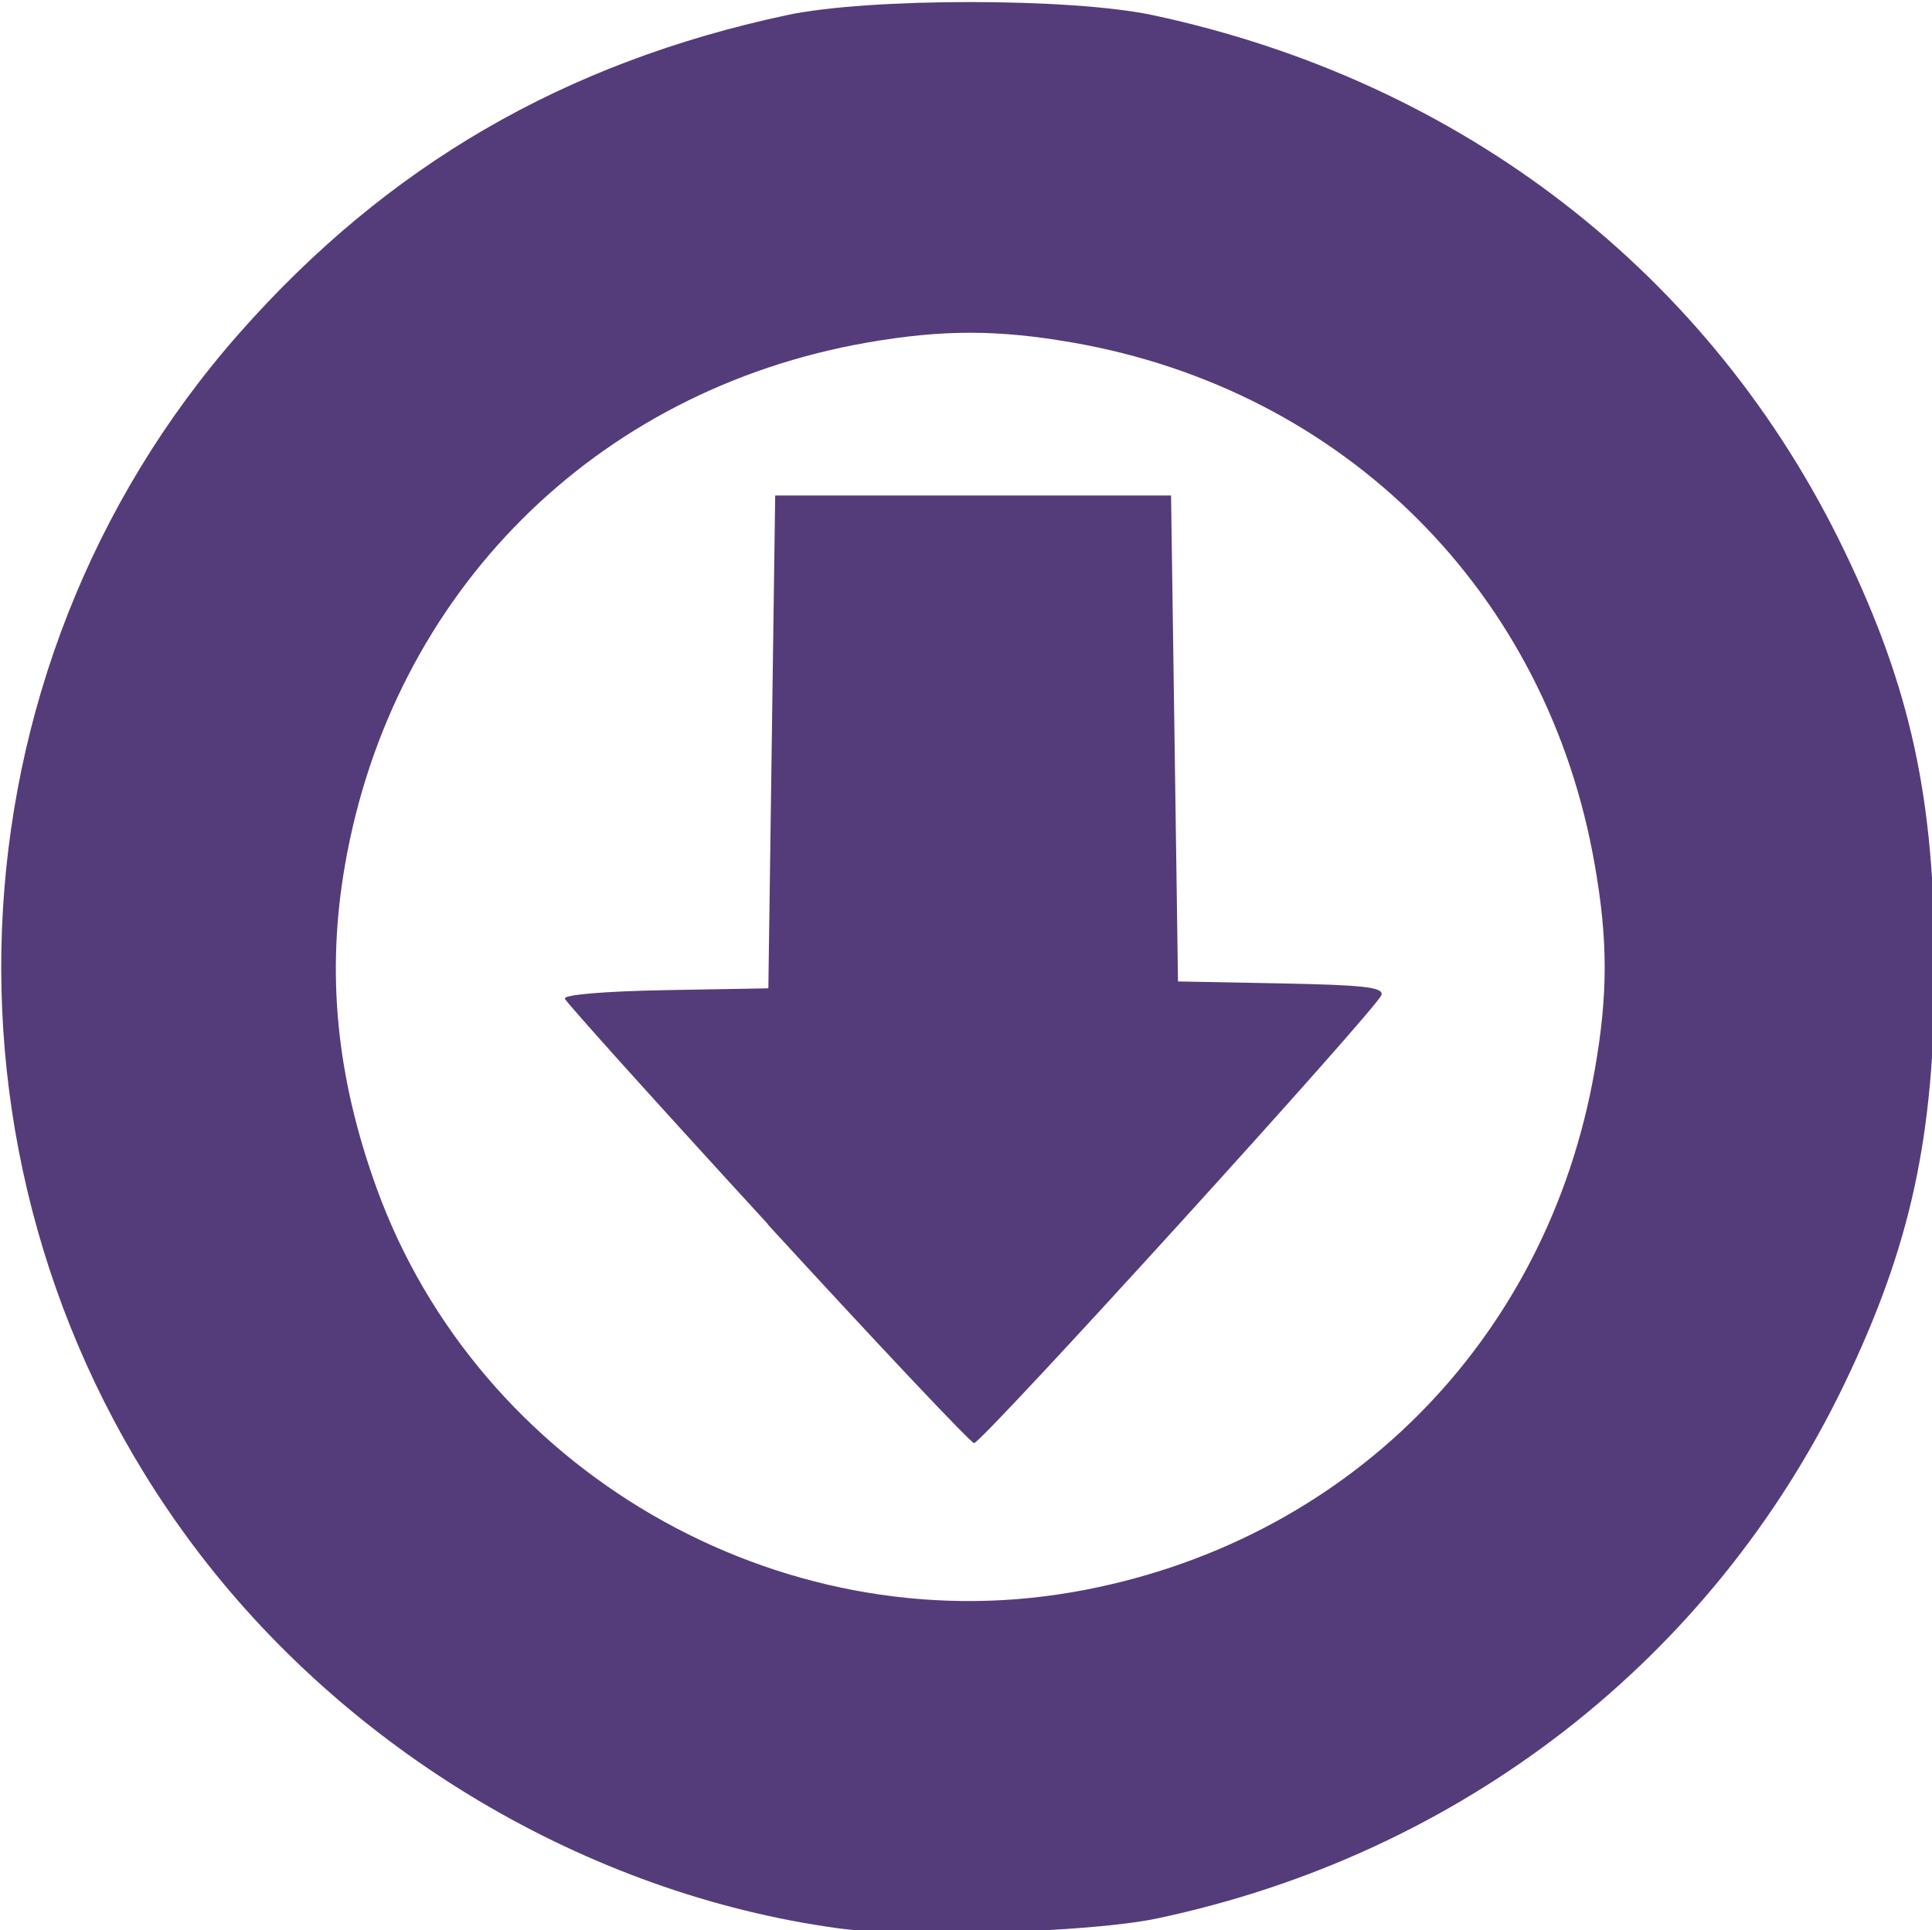
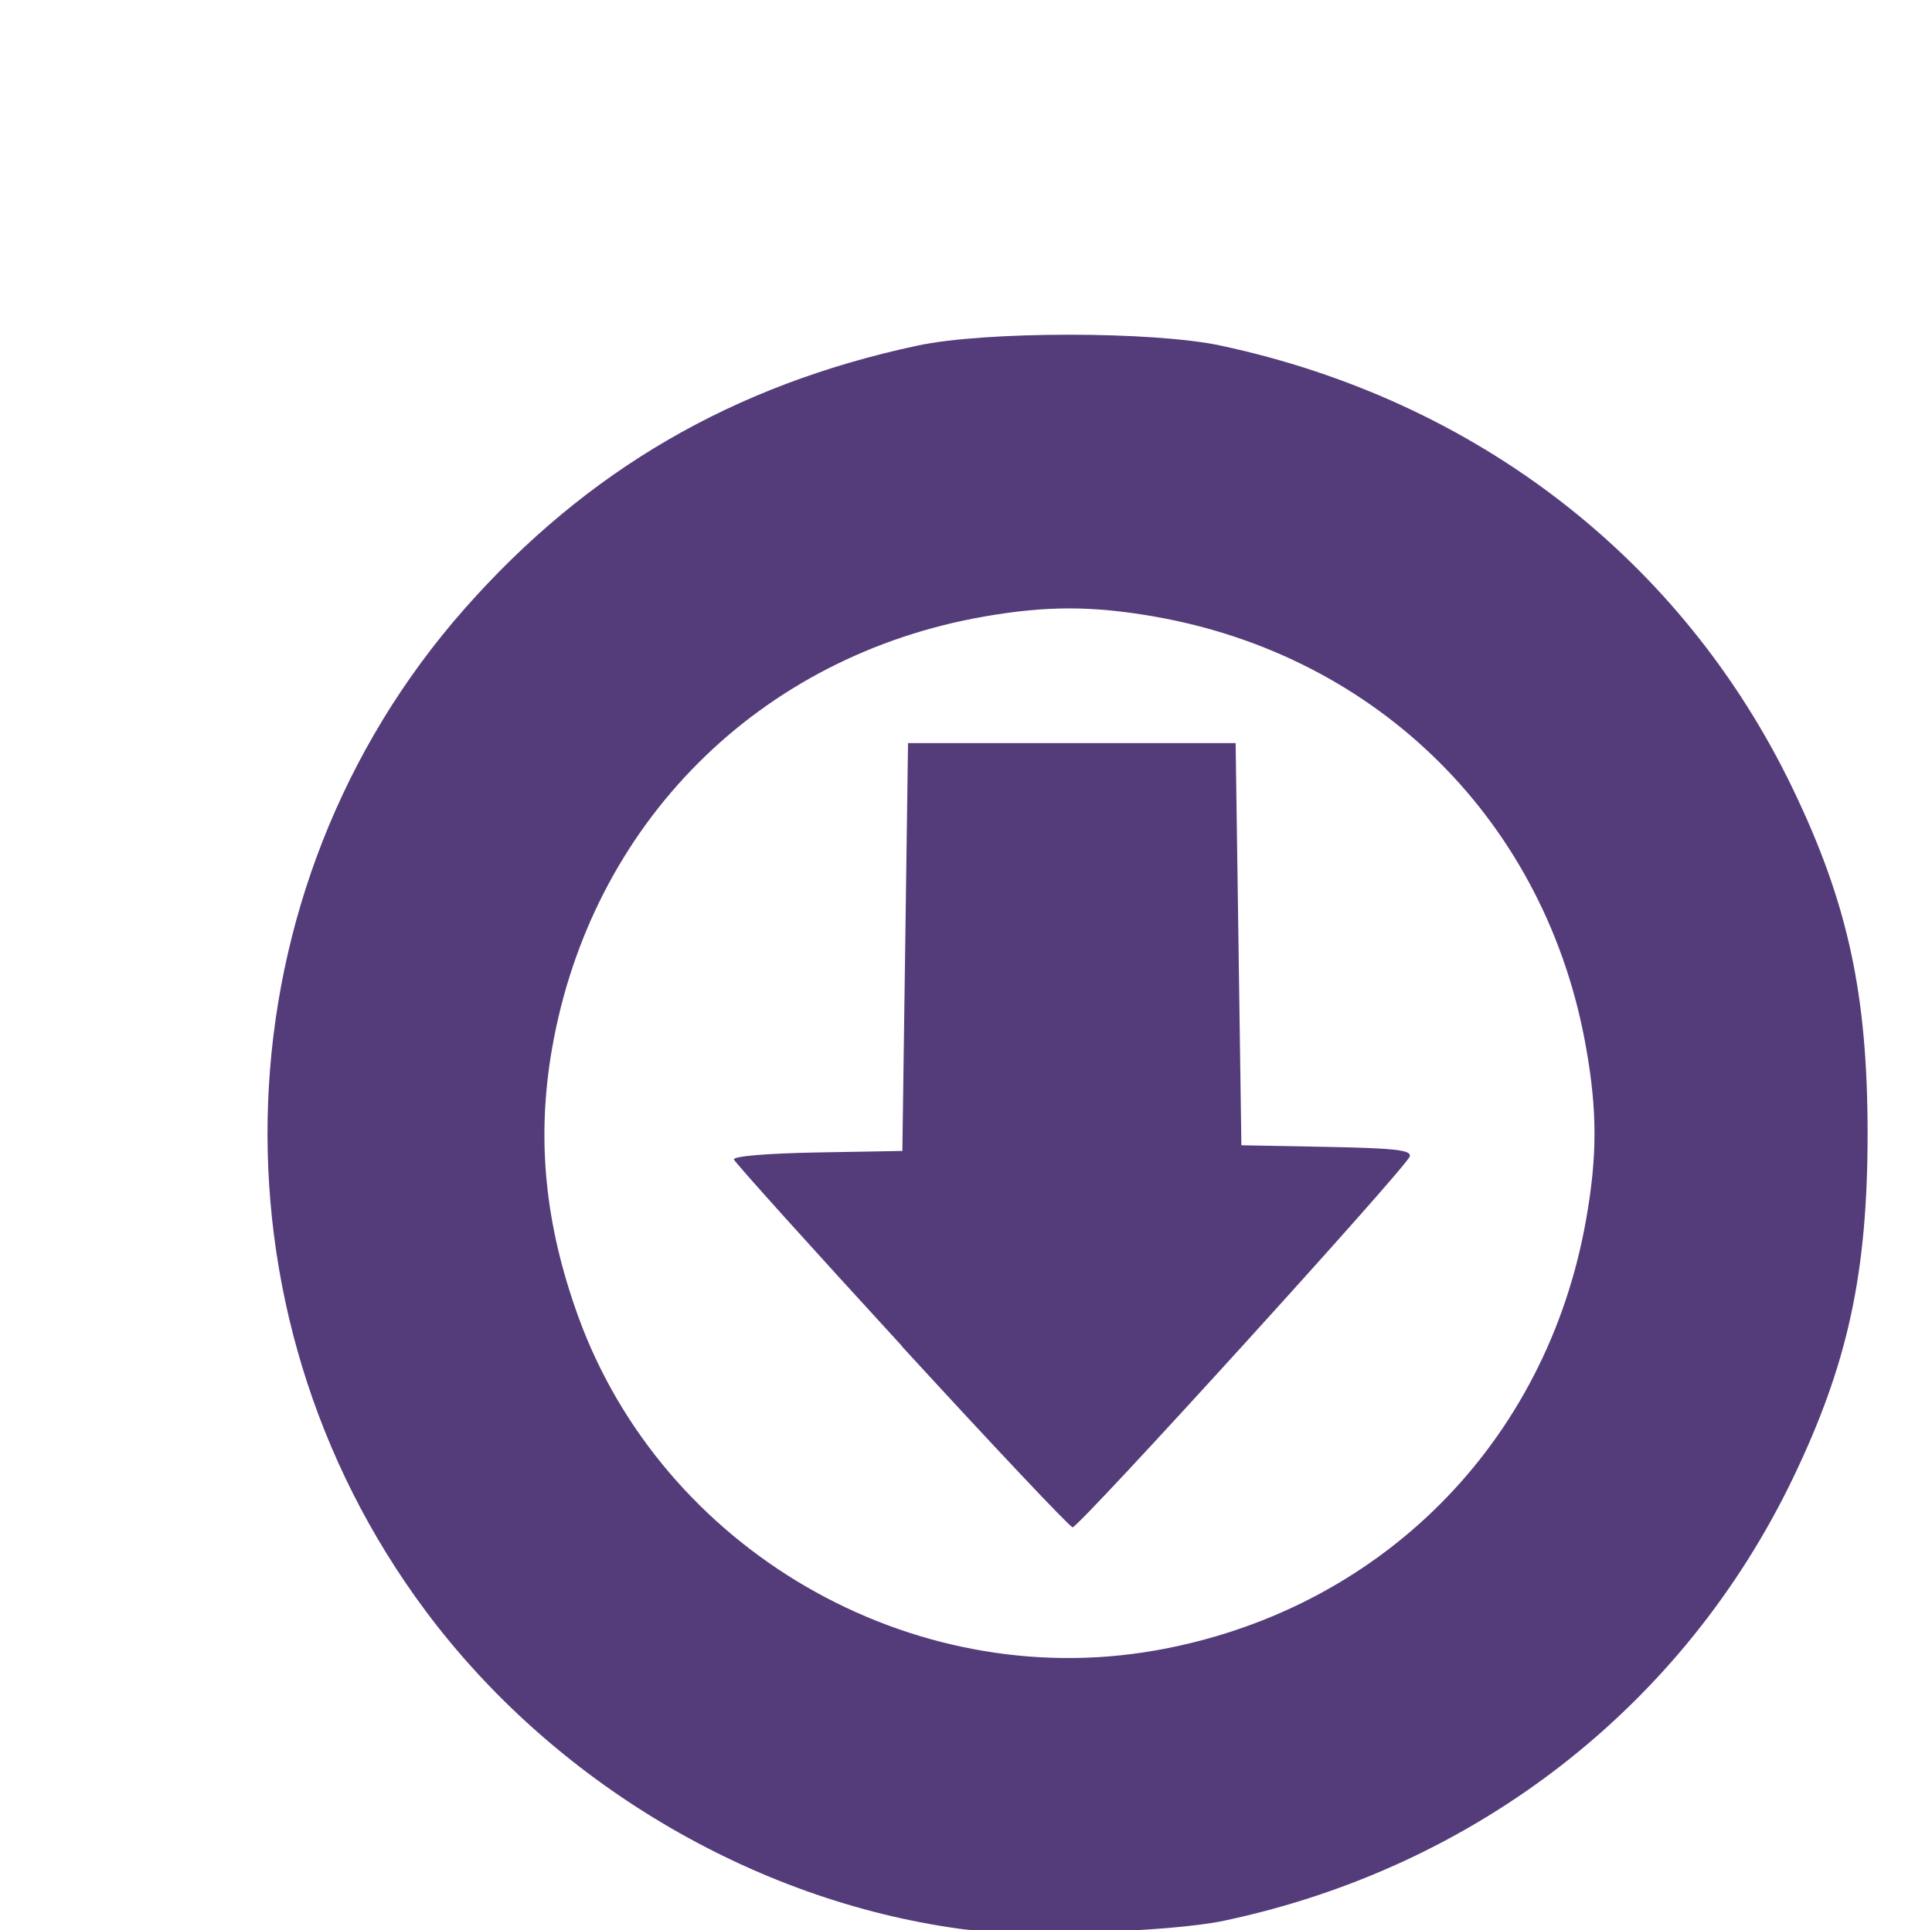
- <svg xmlns="http://www.w3.org/2000/svg" width="96" height="95.905" viewBox="0 0 96 95.905">
+ <svg xmlns="http://www.w3.org/2000/svg" width="116" height="115.905" viewBox="-6 -20 96 115.905">
  <g fill="#543c7a">
    <path d="M41.633 95.836C29.17 94.126 17.21 87.01 9.558 76.75-3.935 58.655-2.956 33.4 11.893 16.56 19.24 8.23 28.035 3.118 39.09.754c4.063-.87 14.134-.87 18.198 0C72.665 4.04 85.03 13.624 91.648 27.38c3.303 6.867 4.485 12.323 4.485 20.7 0 8.377-1.182 13.833-4.485 20.7-6.585 13.687-19.03 23.37-34.155 26.57-3.268.692-12.332.97-15.86.486zm11.66-16.703c13.52-2.358 23.59-12.428 25.948-25.95.66-3.732.66-6.474 0-10.207-2.35-13.52-12.42-23.59-25.94-25.95-3.732-.65-6.475-.65-10.21 0-13.52 2.36-23.59 12.43-25.946 25.95-.94 5.385-.437 10.53 1.568 16.073 5.067 14 19.943 22.63 34.59 20.08zm-15.14-18.295c-5.487-5.98-10.025-11.022-10.086-11.203-.067-.196 1.952-.367 5.002-.424l5.11-.09.17-12.25.17-12.243h19.67l.173 12.076.172 12.075 5.113.097c4.13.08 5.09.19 5 .57-.135.584-19.85 22.278-20.247 22.278-.154 0-4.77-4.893-10.254-10.874z" />
    <path d="M41.633 95.146c-3.2-.44-8.22-1.79-11.496-3.095-10.85-4.32-21.597-15.06-25.914-25.9C.07 55.72-.34 44.09 3.06 33.26 7.347 19.6 19.727 7.23 33.397 2.94 38.95 1.198 41.547.826 48.187.826c6.642 0 9.24.372 14.793 2.116 13.686 4.3 26.05 16.663 30.347 30.348 1.745 5.555 2.116 8.152 2.116 14.792 0 4.662-.154 6.93-.618 9.1-1.884 8.81-5.2 15.52-10.81 21.862-7.45 8.43-15.81 13.352-26.522 15.618-3.268.692-12.332.97-15.86.486zM53.36 79.81c11.673-2.034 20.77-9.52 24.884-20.478 2.846-7.575 2.846-14.93 0-22.504-3.396-9.042-9.76-15.407-18.802-18.803-7.575-2.845-14.928-2.845-22.504 0-9.042 3.396-15.406 9.76-18.802 18.803-2.846 7.575-2.846 14.93 0 22.504 3.4 9.052 9.76 15.406 18.827 18.812 5.607 2.106 10.836 2.637 16.4 1.667zM38.74 60.415L29.32 50.15l4.41-.097c2.53-.056 4.602-.258 4.862-.474.36-.3.454-2.89.454-12.41V25.13h18.63v11.86c0 9.385.096 11.94.455 12.238.27.22 2.37.418 4.99.474l4.538.097-9.49 10.436c-5.22 5.74-9.606 10.437-9.747 10.437-.142 0-4.495-4.618-9.675-10.263zM.195 48.08c0-2.467.054-3.52.12-2.343.068 1.178.07 3.196.002 4.485-.066 1.29-.12.325-.122-2.142z" />
  </g>
</svg>
